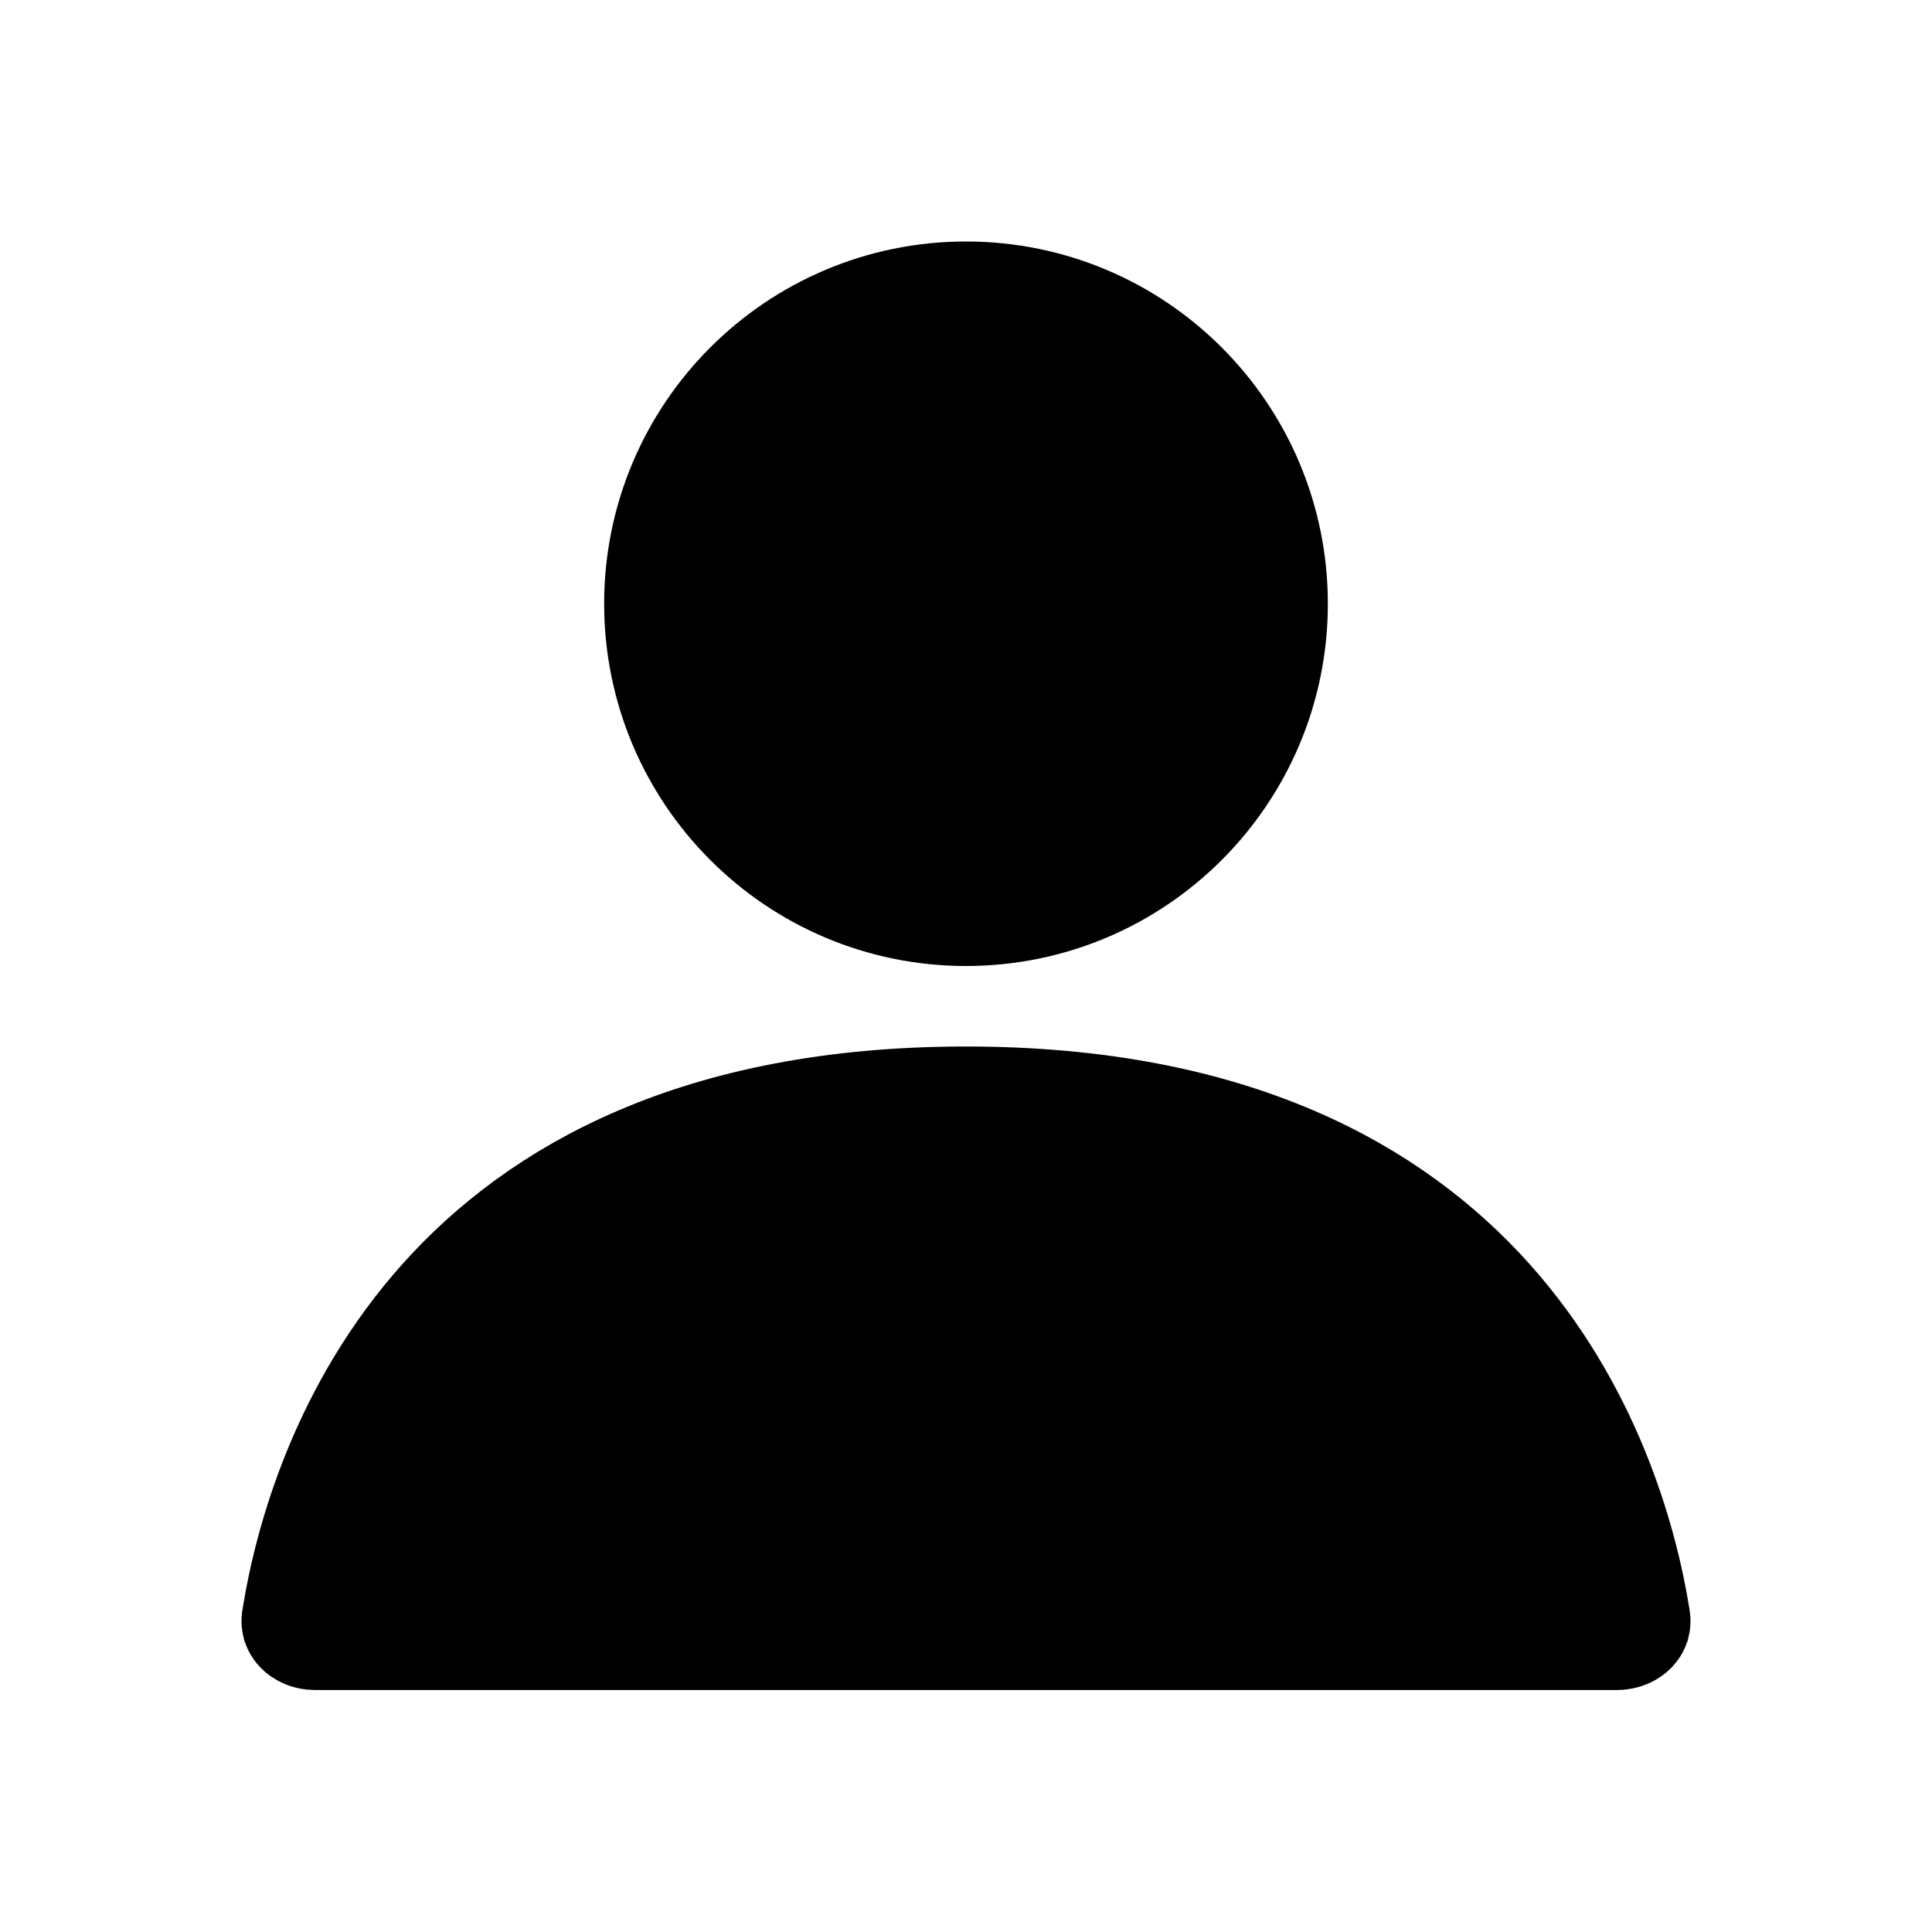
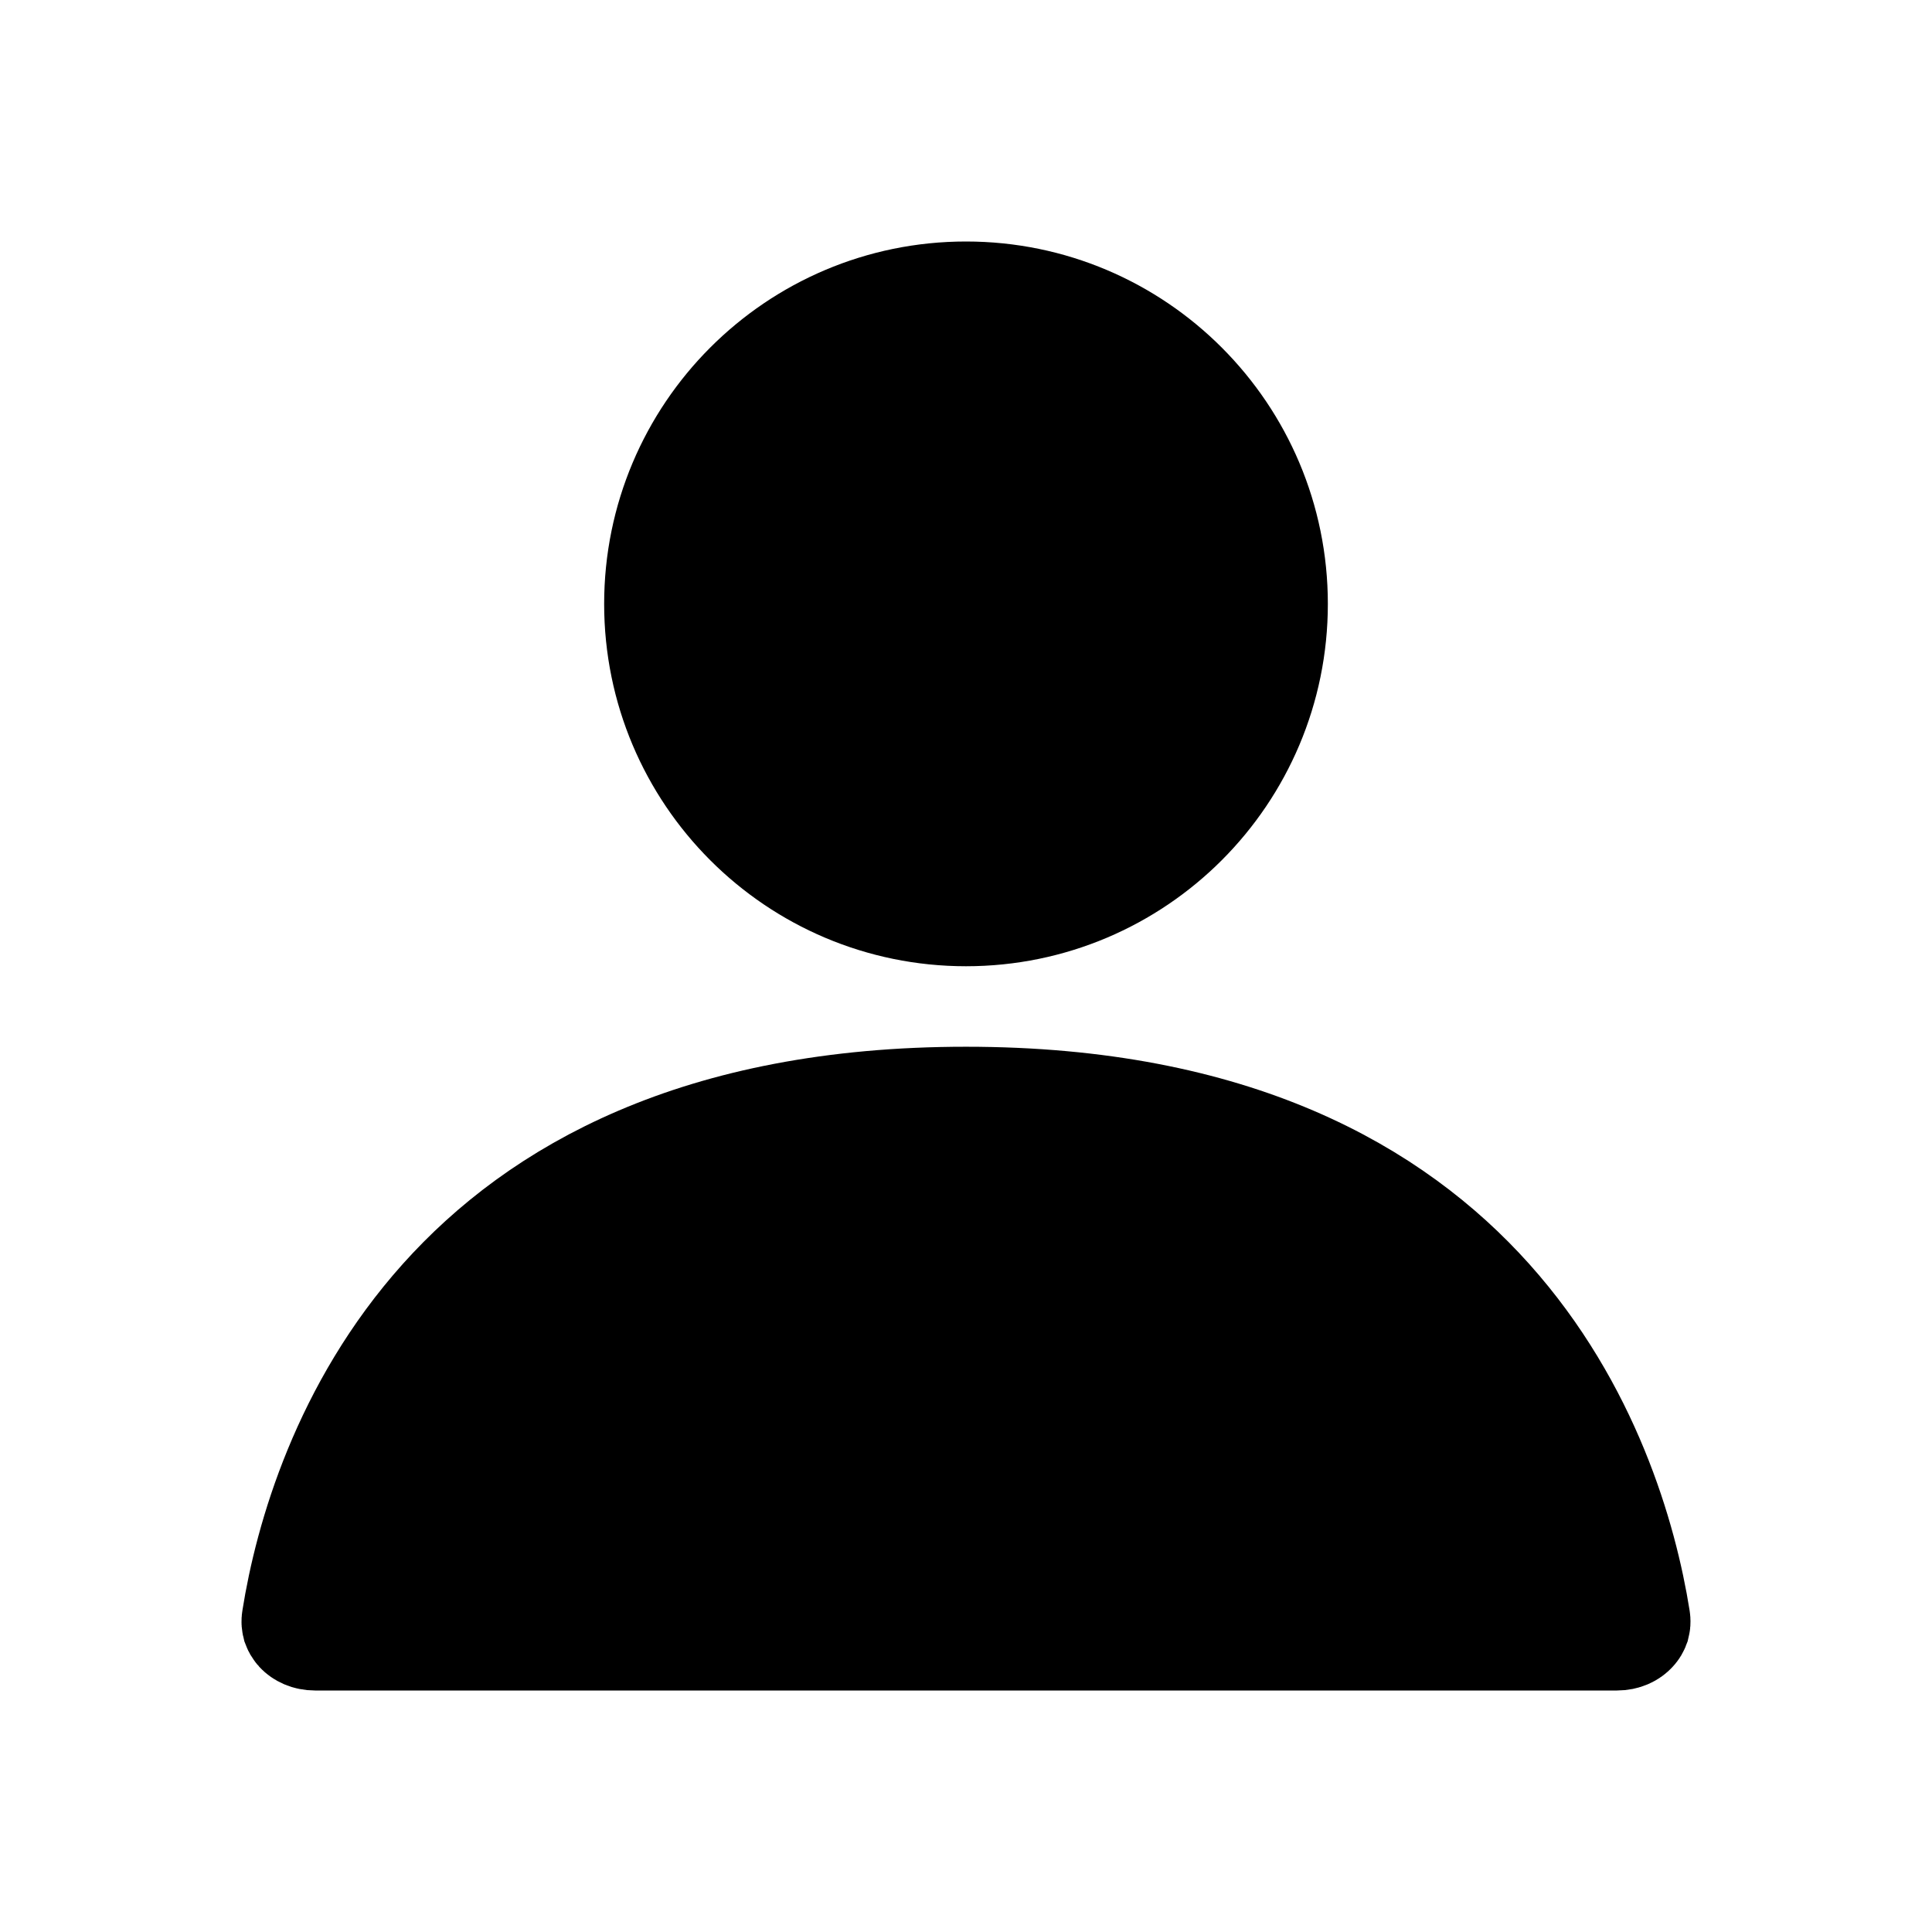
<svg xmlns="http://www.w3.org/2000/svg" width="24" height="24" viewBox="0 0 24 24" fill="none">
-   <path d="M3.752 20.118C3.909 19.128 4.365 17.534 5.563 16.197C6.738 14.887 8.691 13.75 12 13.75C15.309 13.75 17.262 14.887 18.437 16.197C19.635 17.534 20.091 19.128 20.248 20.117C20.252 20.14 20.249 20.152 20.247 20.16C20.244 20.168 20.239 20.179 20.228 20.191C20.205 20.215 20.158 20.244 20.086 20.244L3.914 20.244C3.842 20.244 3.795 20.215 3.772 20.191C3.761 20.179 3.756 20.168 3.753 20.16C3.751 20.152 3.748 20.14 3.752 20.118ZM15.745 7.5C15.745 9.572 14.067 11.25 12 11.25C9.933 11.25 8.255 9.572 8.255 7.5C8.255 5.428 9.933 3.75 12 3.75C14.067 3.75 15.745 5.428 15.745 7.5Z" fill="black" stroke="black" stroke-width="1.5" />
+   <path d="M3.752 20.123C3.909 19.133 4.365 17.538 5.563 16.201C6.738 14.89 8.691 13.753 12 13.753C15.309 13.753 17.262 14.89 18.437 16.201C19.635 17.538 20.091 19.133 20.248 20.123C20.252 20.145 20.249 20.158 20.247 20.166C20.244 20.174 20.239 20.185 20.227 20.197C20.205 20.222 20.158 20.25 20.086 20.25L3.914 20.25C3.842 20.25 3.795 20.222 3.772 20.197C3.761 20.185 3.756 20.174 3.753 20.166C3.751 20.158 3.748 20.145 3.752 20.123ZM15.745 7.502C15.745 9.575 14.067 11.253 12 11.253C9.933 11.253 8.255 9.575 8.255 7.502C8.255 5.429 9.933 3.75 12 3.75C14.067 3.75 15.745 5.429 15.745 7.502Z" fill="black" stroke="black" stroke-width="1.5" />
</svg>
